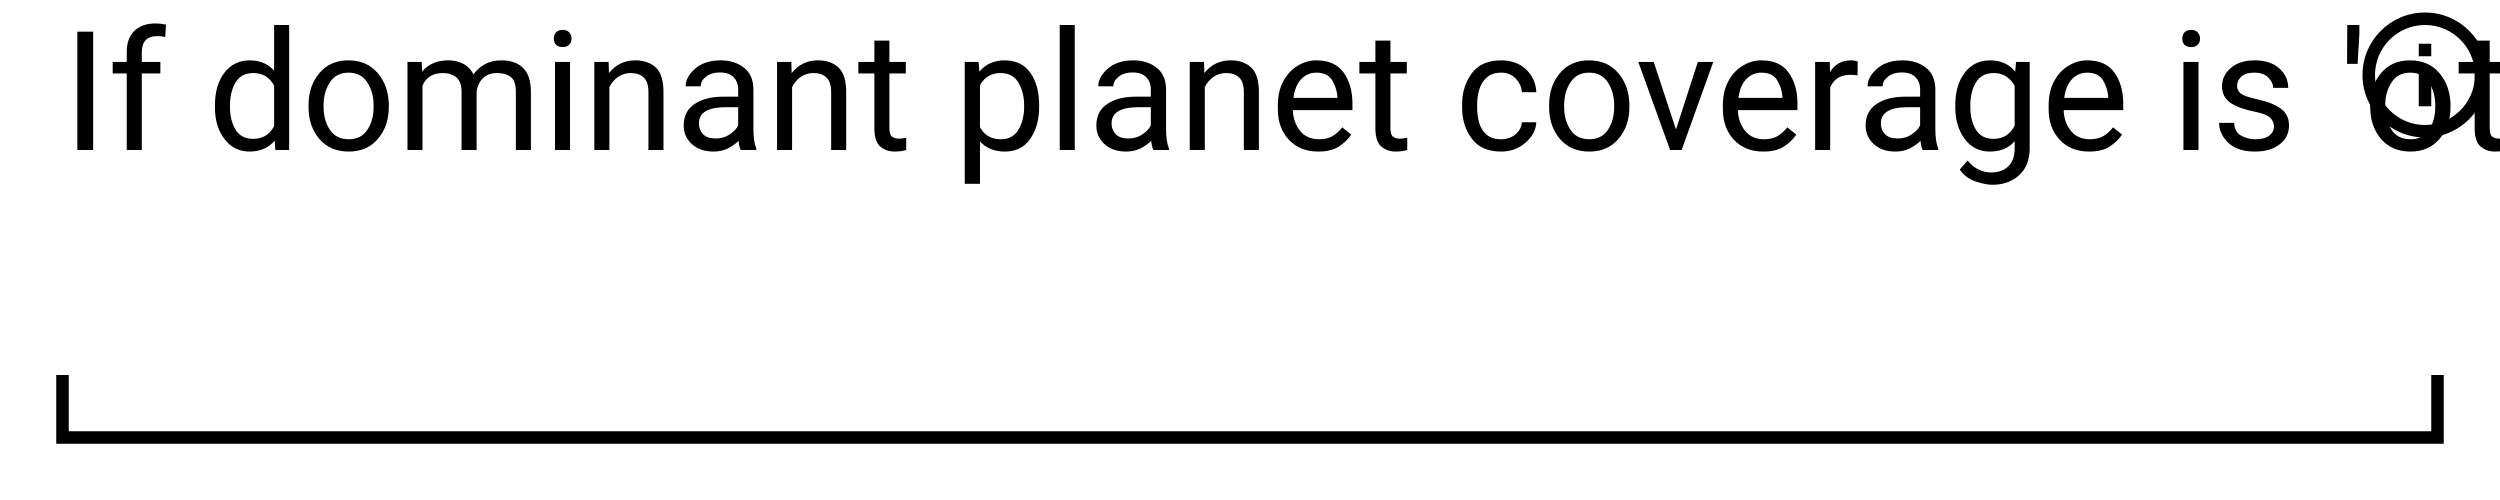
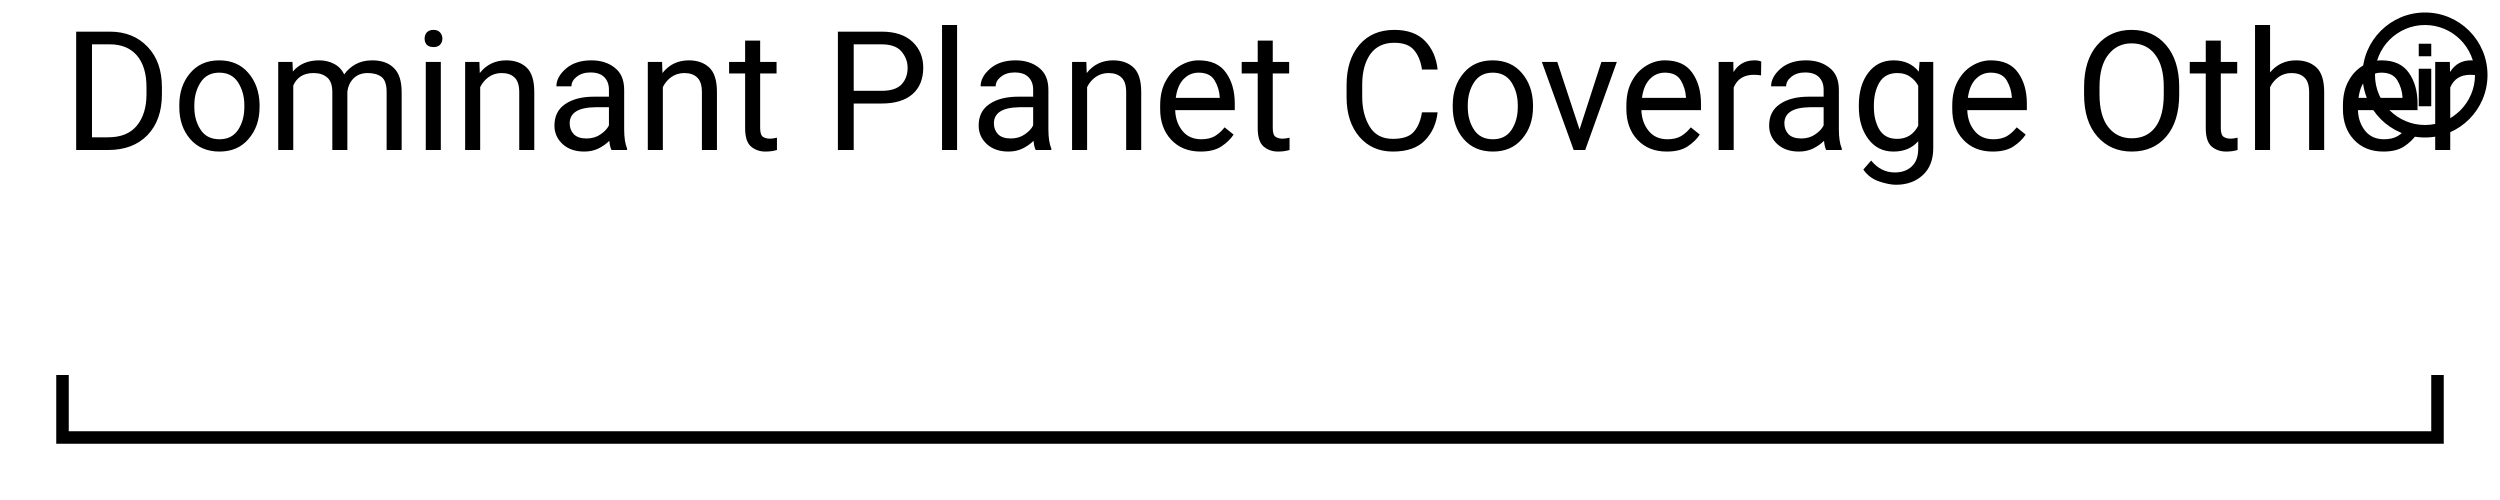
<svg xmlns="http://www.w3.org/2000/svg" width="200" height="40" version="1.1">
  <style>
@font-face {
    font-family: 'Roboto';
    src: url('/usr/share/fonts/truetype/roboto/Roboto.ttf') format('truetype');
    font-weight: normal;
    font-style: normal;
}

</style>
  <rect x="0" y="0" width="200" height="40" fill="white" stroke-width="0" />
  <path d="M 5 30 L 5 35 L 195 35 L 195 30" stroke="black" fill="white" stroke-width="1" />
-   <text x="5" y="12" font-family="Roboto" font-size="10pt" fill="black"> If dominant planet coverage is 'other', please explain. </text>
+   <text x="5" y="12" font-family="Roboto" font-size="10pt" fill="black"> Dominant Planet Coverage Other </text>
stroke black
fill black
stroke-width 0
stroke-opacity 0
font-size 16
<g transform="translate(188,0) scale(.5)">
    <path width="20" height="20" x="160" y="4" d="M11,9H13V7H11M12,20C7.59,20 4,16.41 4,12C4,7.59 7.59,4 12,4C16.41,4 20,7.59 20,12C20,16.41 16.41,20 12,20M12,2A10,10 0 0,0 2,12A10,10 0 0,0 12,22A10,10 0 0,0 22,12A10,10 0 0,0 12,2M11,17H13V11H11V17Z" />
  </g>
</svg>
